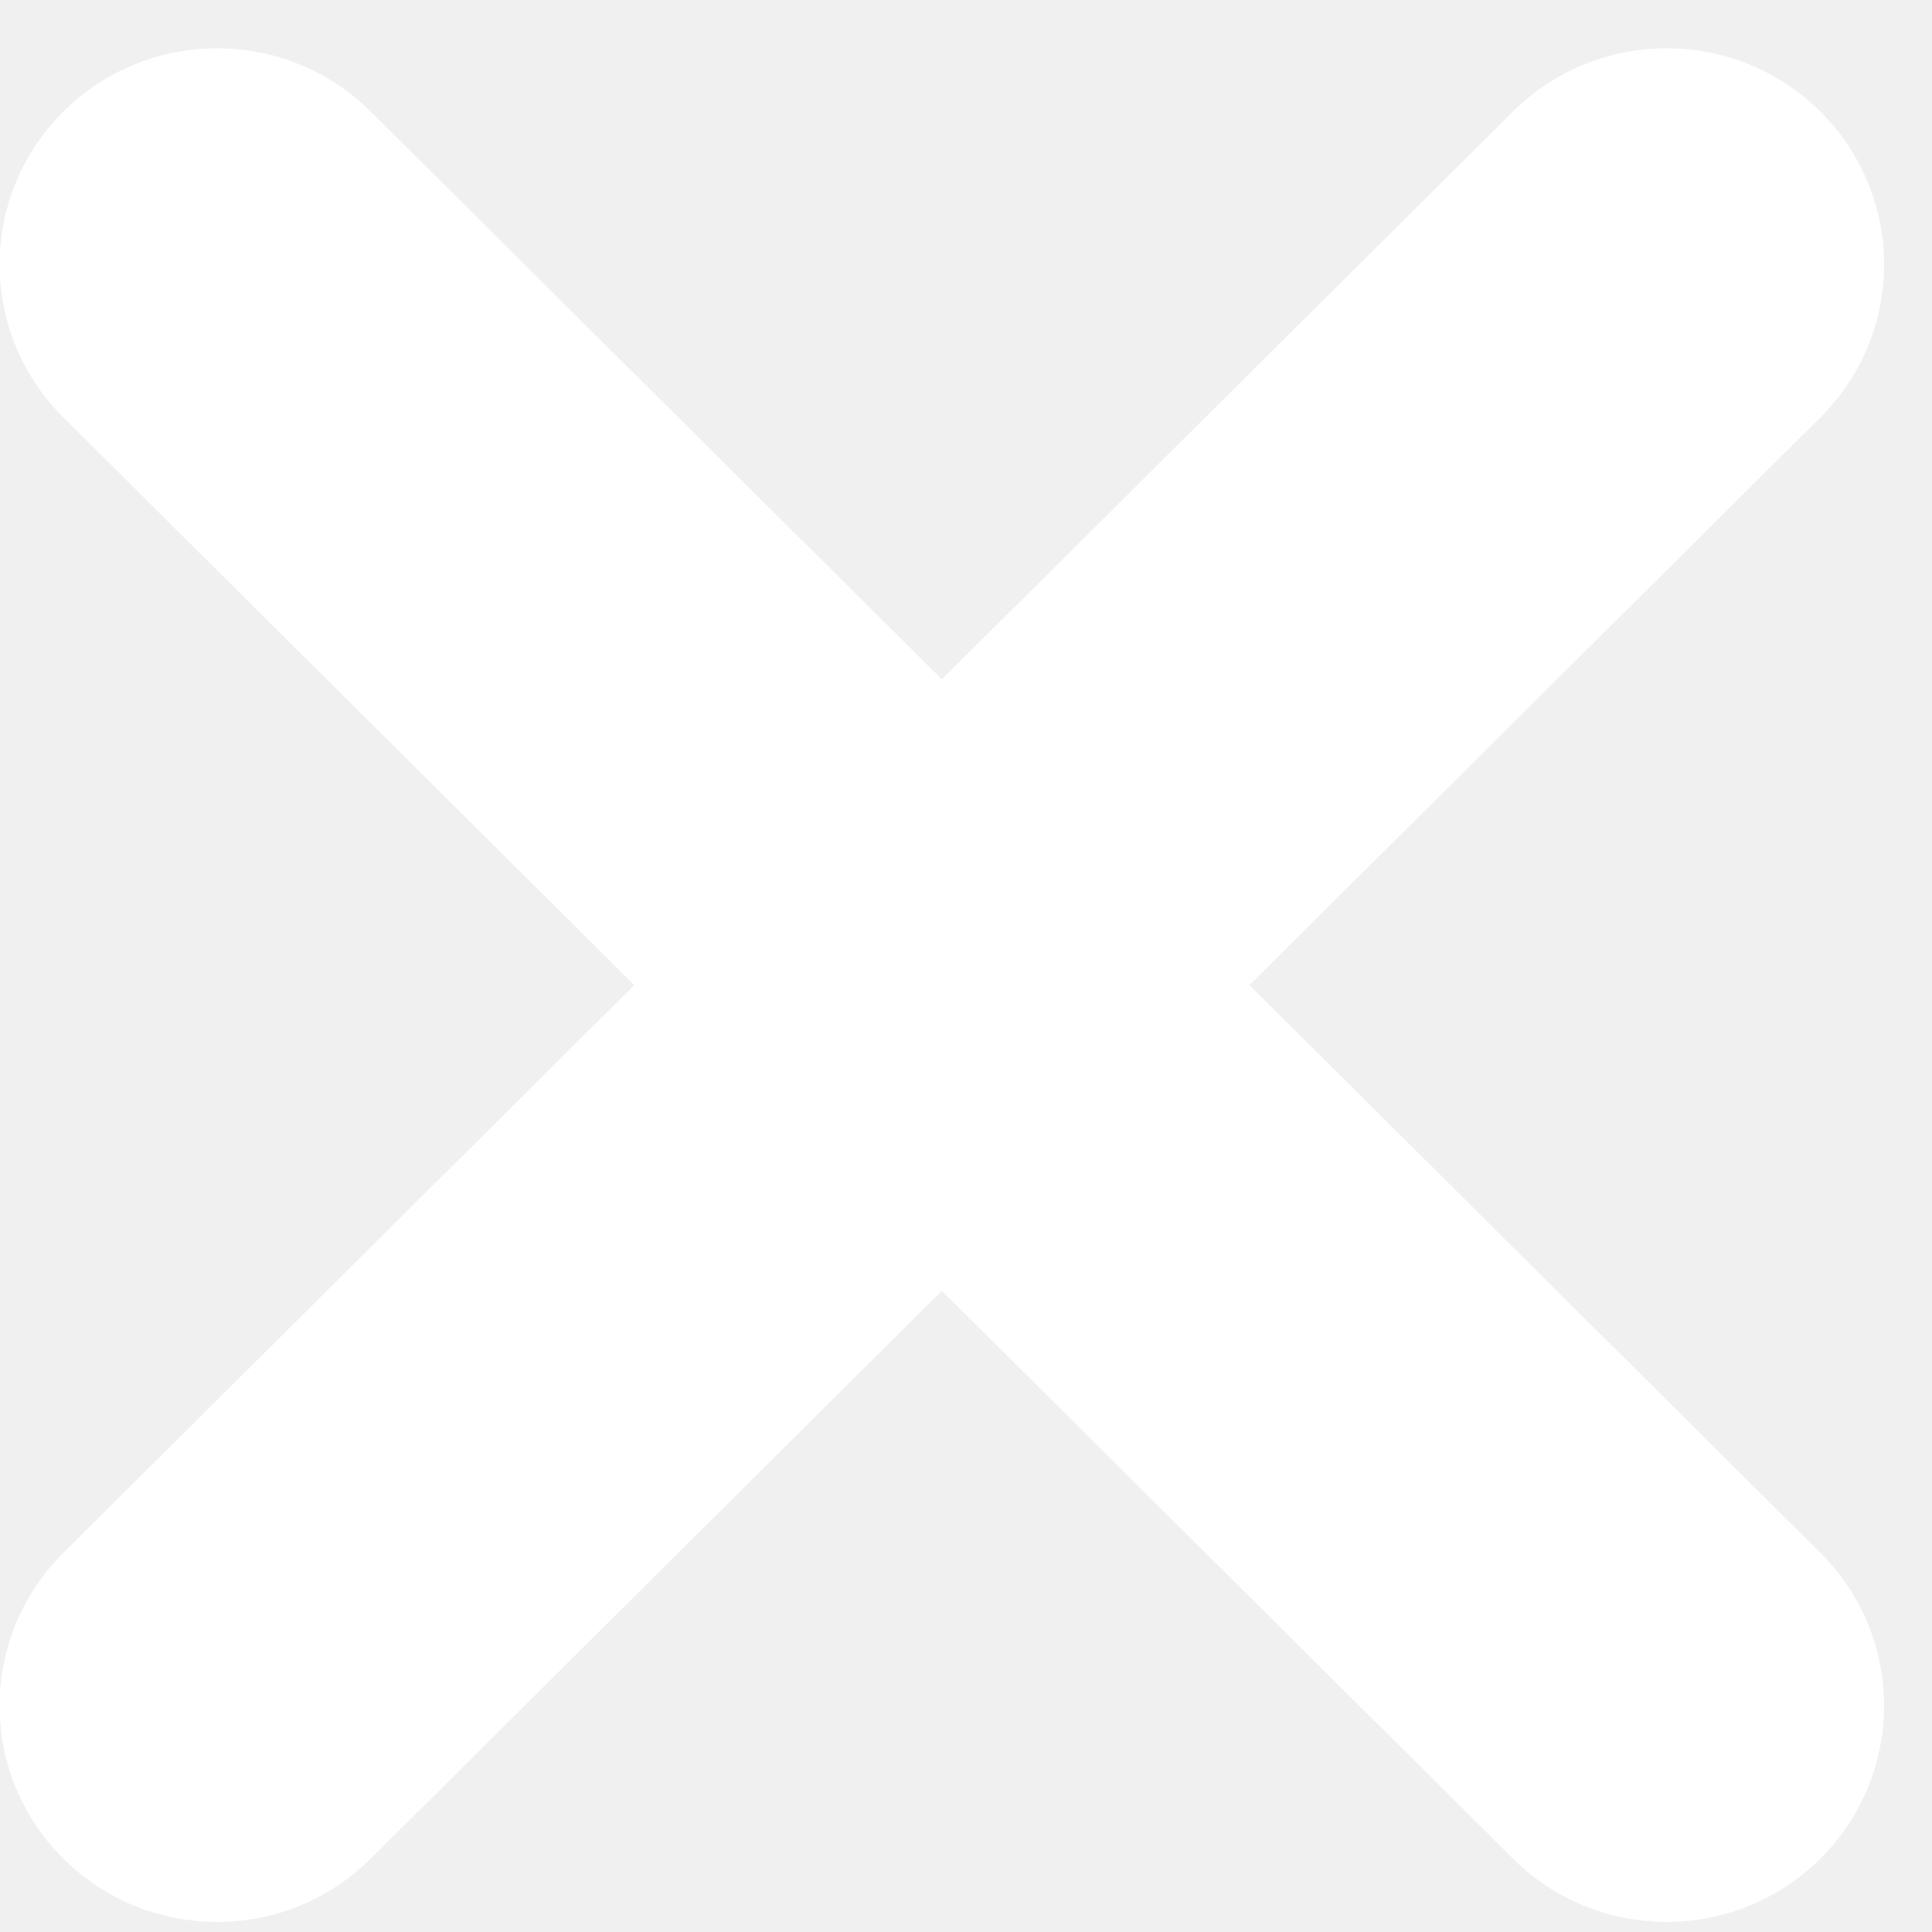
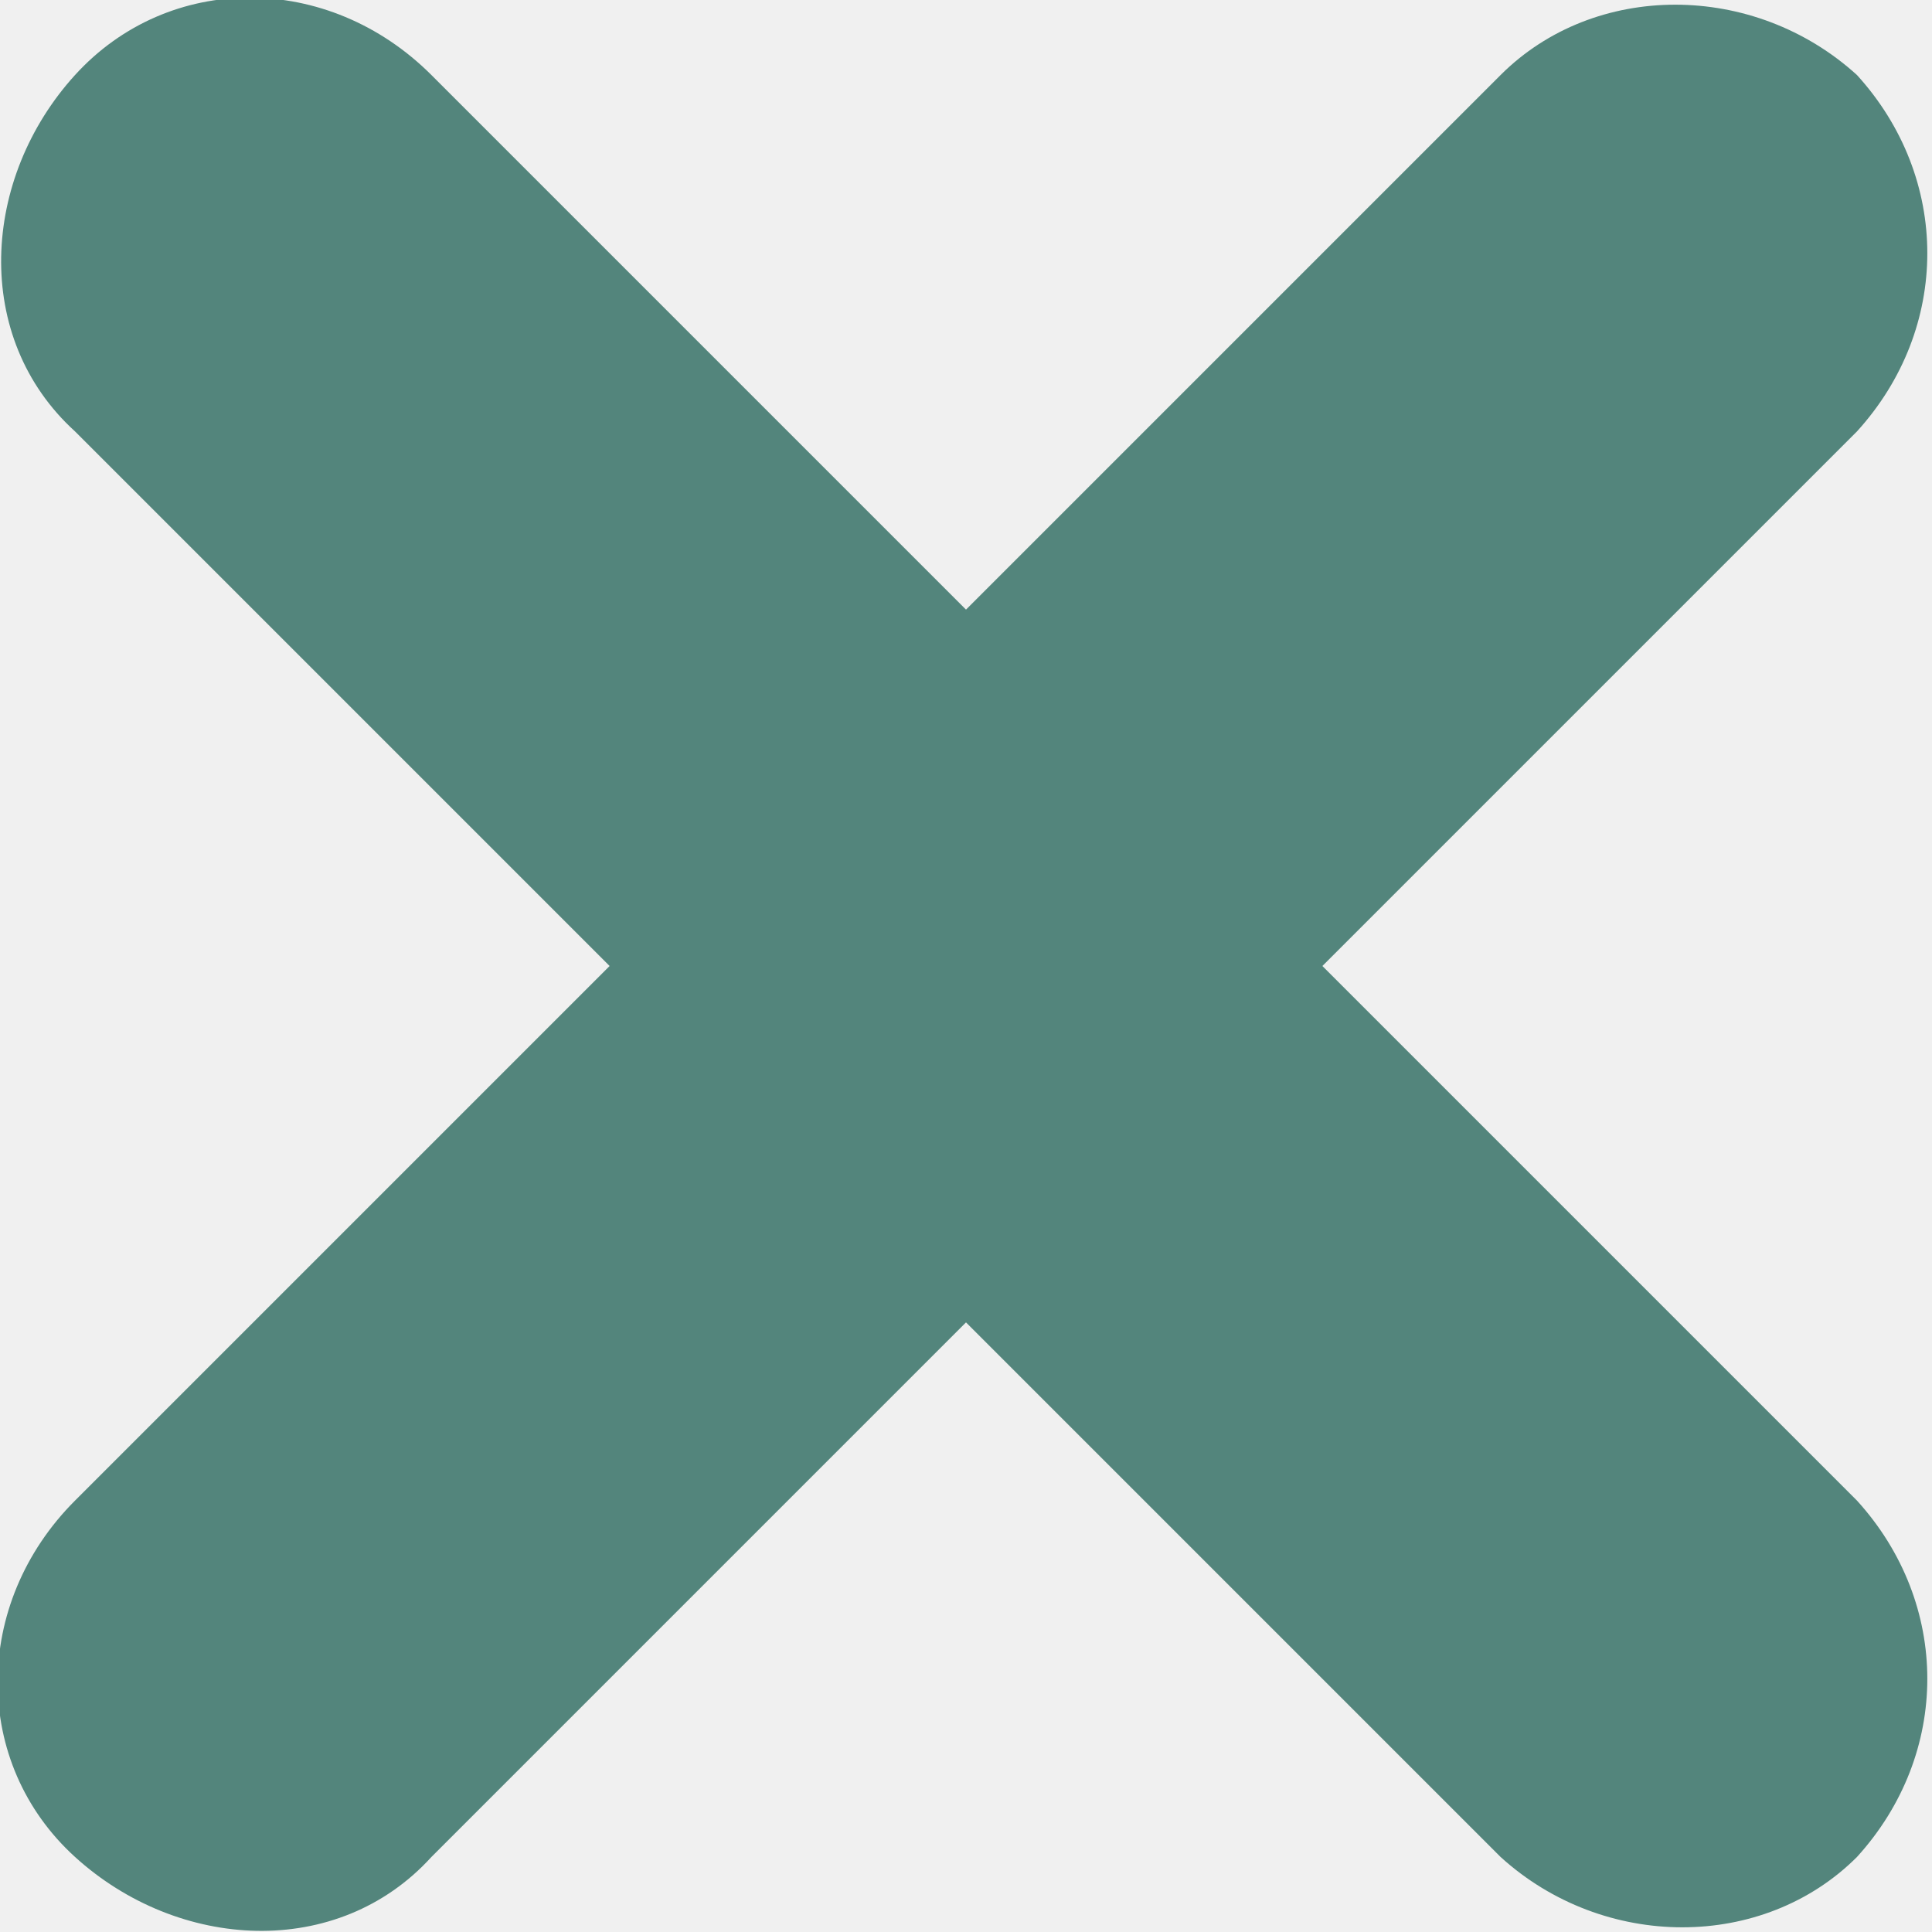
- <svg xmlns="http://www.w3.org/2000/svg" width="26" height="26">
-   <path fill-rule="evenodd" fill="#FFF" d="m24.498 5.617-7.684 7.64 7.684 7.641a2.897 2.897 0 0 1 0 4.114 2.924 2.924 0 0 1-2.068.852c-.75 0-1.499-.284-2.069-.852l-7.686-7.641-7.685 7.641a2.925 2.925 0 0 1-2.069.852 2.926 2.926 0 0 1-2.069-.852 2.897 2.897 0 0 1 0-4.114l7.684-7.641-7.684-7.64a2.898 2.898 0 0 1 0-4.115 2.937 2.937 0 0 1 4.137 0l7.686 7.641 7.685-7.641a2.938 2.938 0 0 1 4.138 0 2.898 2.898 0 0 1 0 4.115z" />
+ <svg xmlns="http://www.w3.org/2000/svg" version="1.1" id="Layer_1" x="0px" y="0px" viewBox="0 0 20.6 20.6" style="enable-background:new 0 0 20.6 20.6;" xml:space="preserve">
+   <style type="text/css">
+ 	.st0{fill-rule:evenodd;clip-rule:evenodd;fill:#53857C;}
+ </style>
+   <path class="st0" d="M14.1,10.3l5.7-5.7c0,0,0,0,0,0c1-1.1,1-2.7,0-3.8c-1.1-1-2.8-1-3.8,0l-5.7,5.7L4.6,0.8c-1.1-1.1-2.8-1.1-3.8,0  s-1.1,2.8,0,3.8l5.7,5.7L0.8,16c-1.1,1.1-1.1,2.8,0,3.8s2.8,1.1,3.8,0l5.7-5.7l5.7,5.7c1.1,1,2.8,1,3.8,0c0,0,0,0,0,0  c1-1.1,1-2.7,0-3.8L14.1,10.3z" />
</svg>
